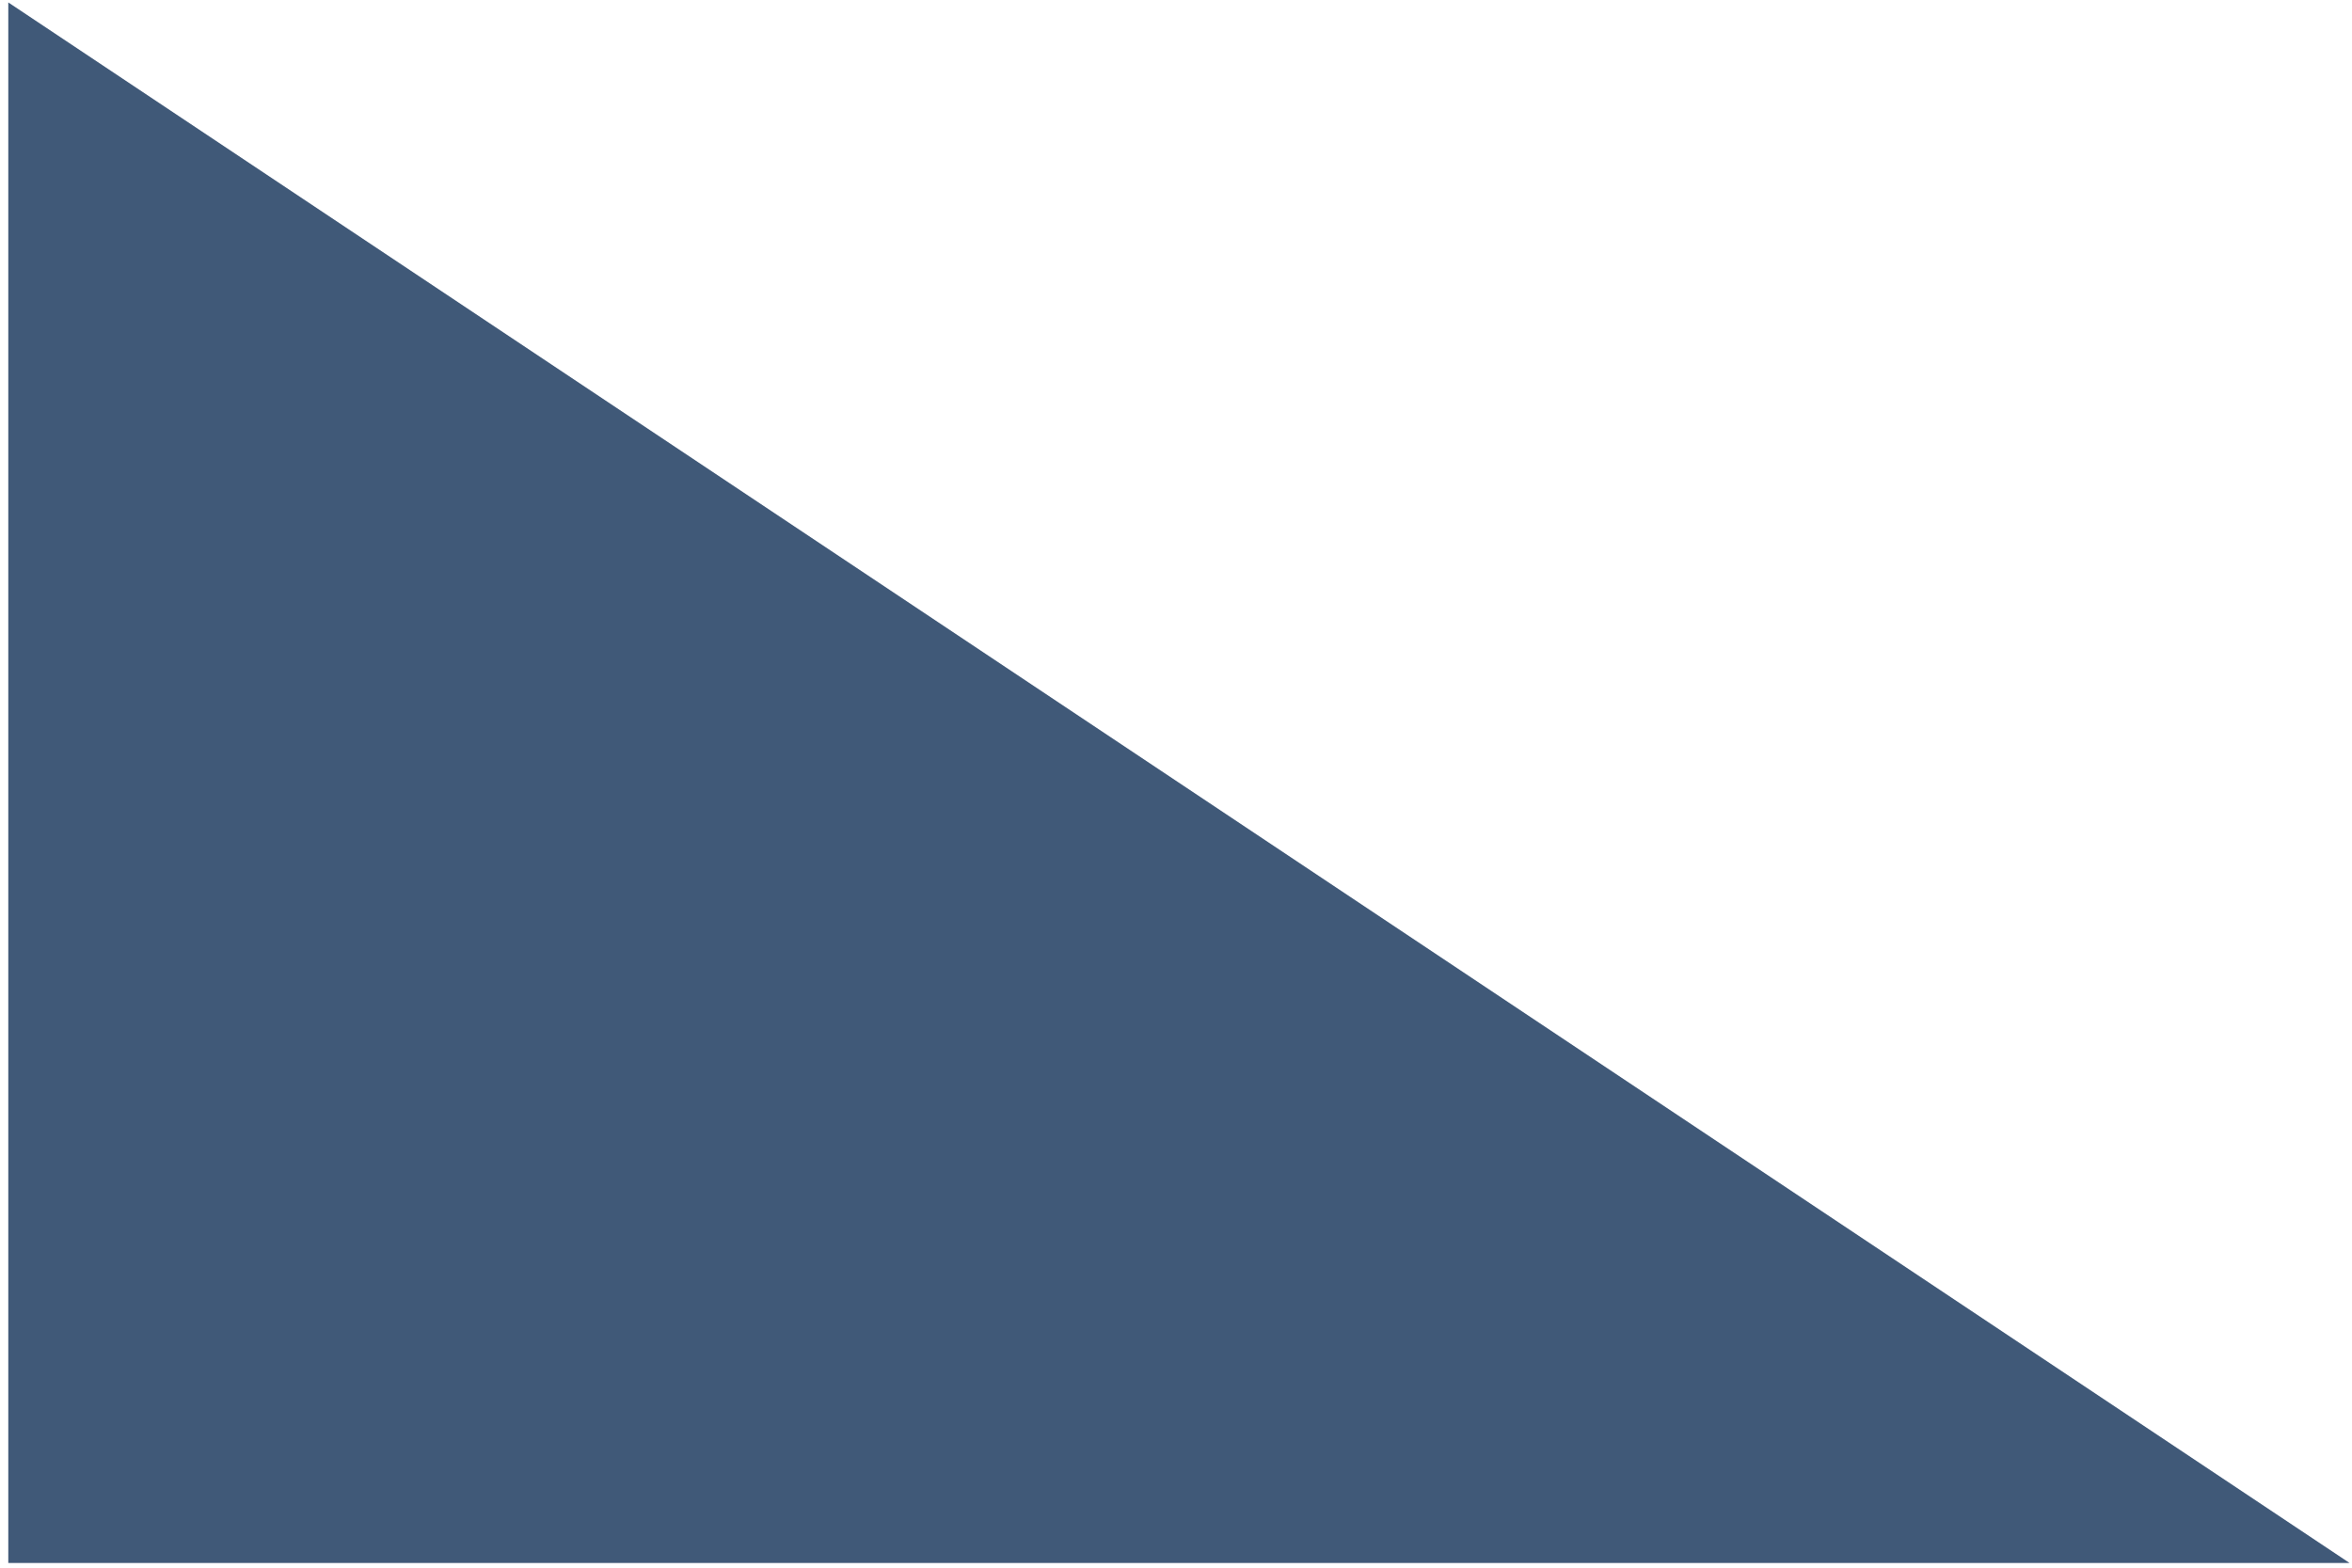
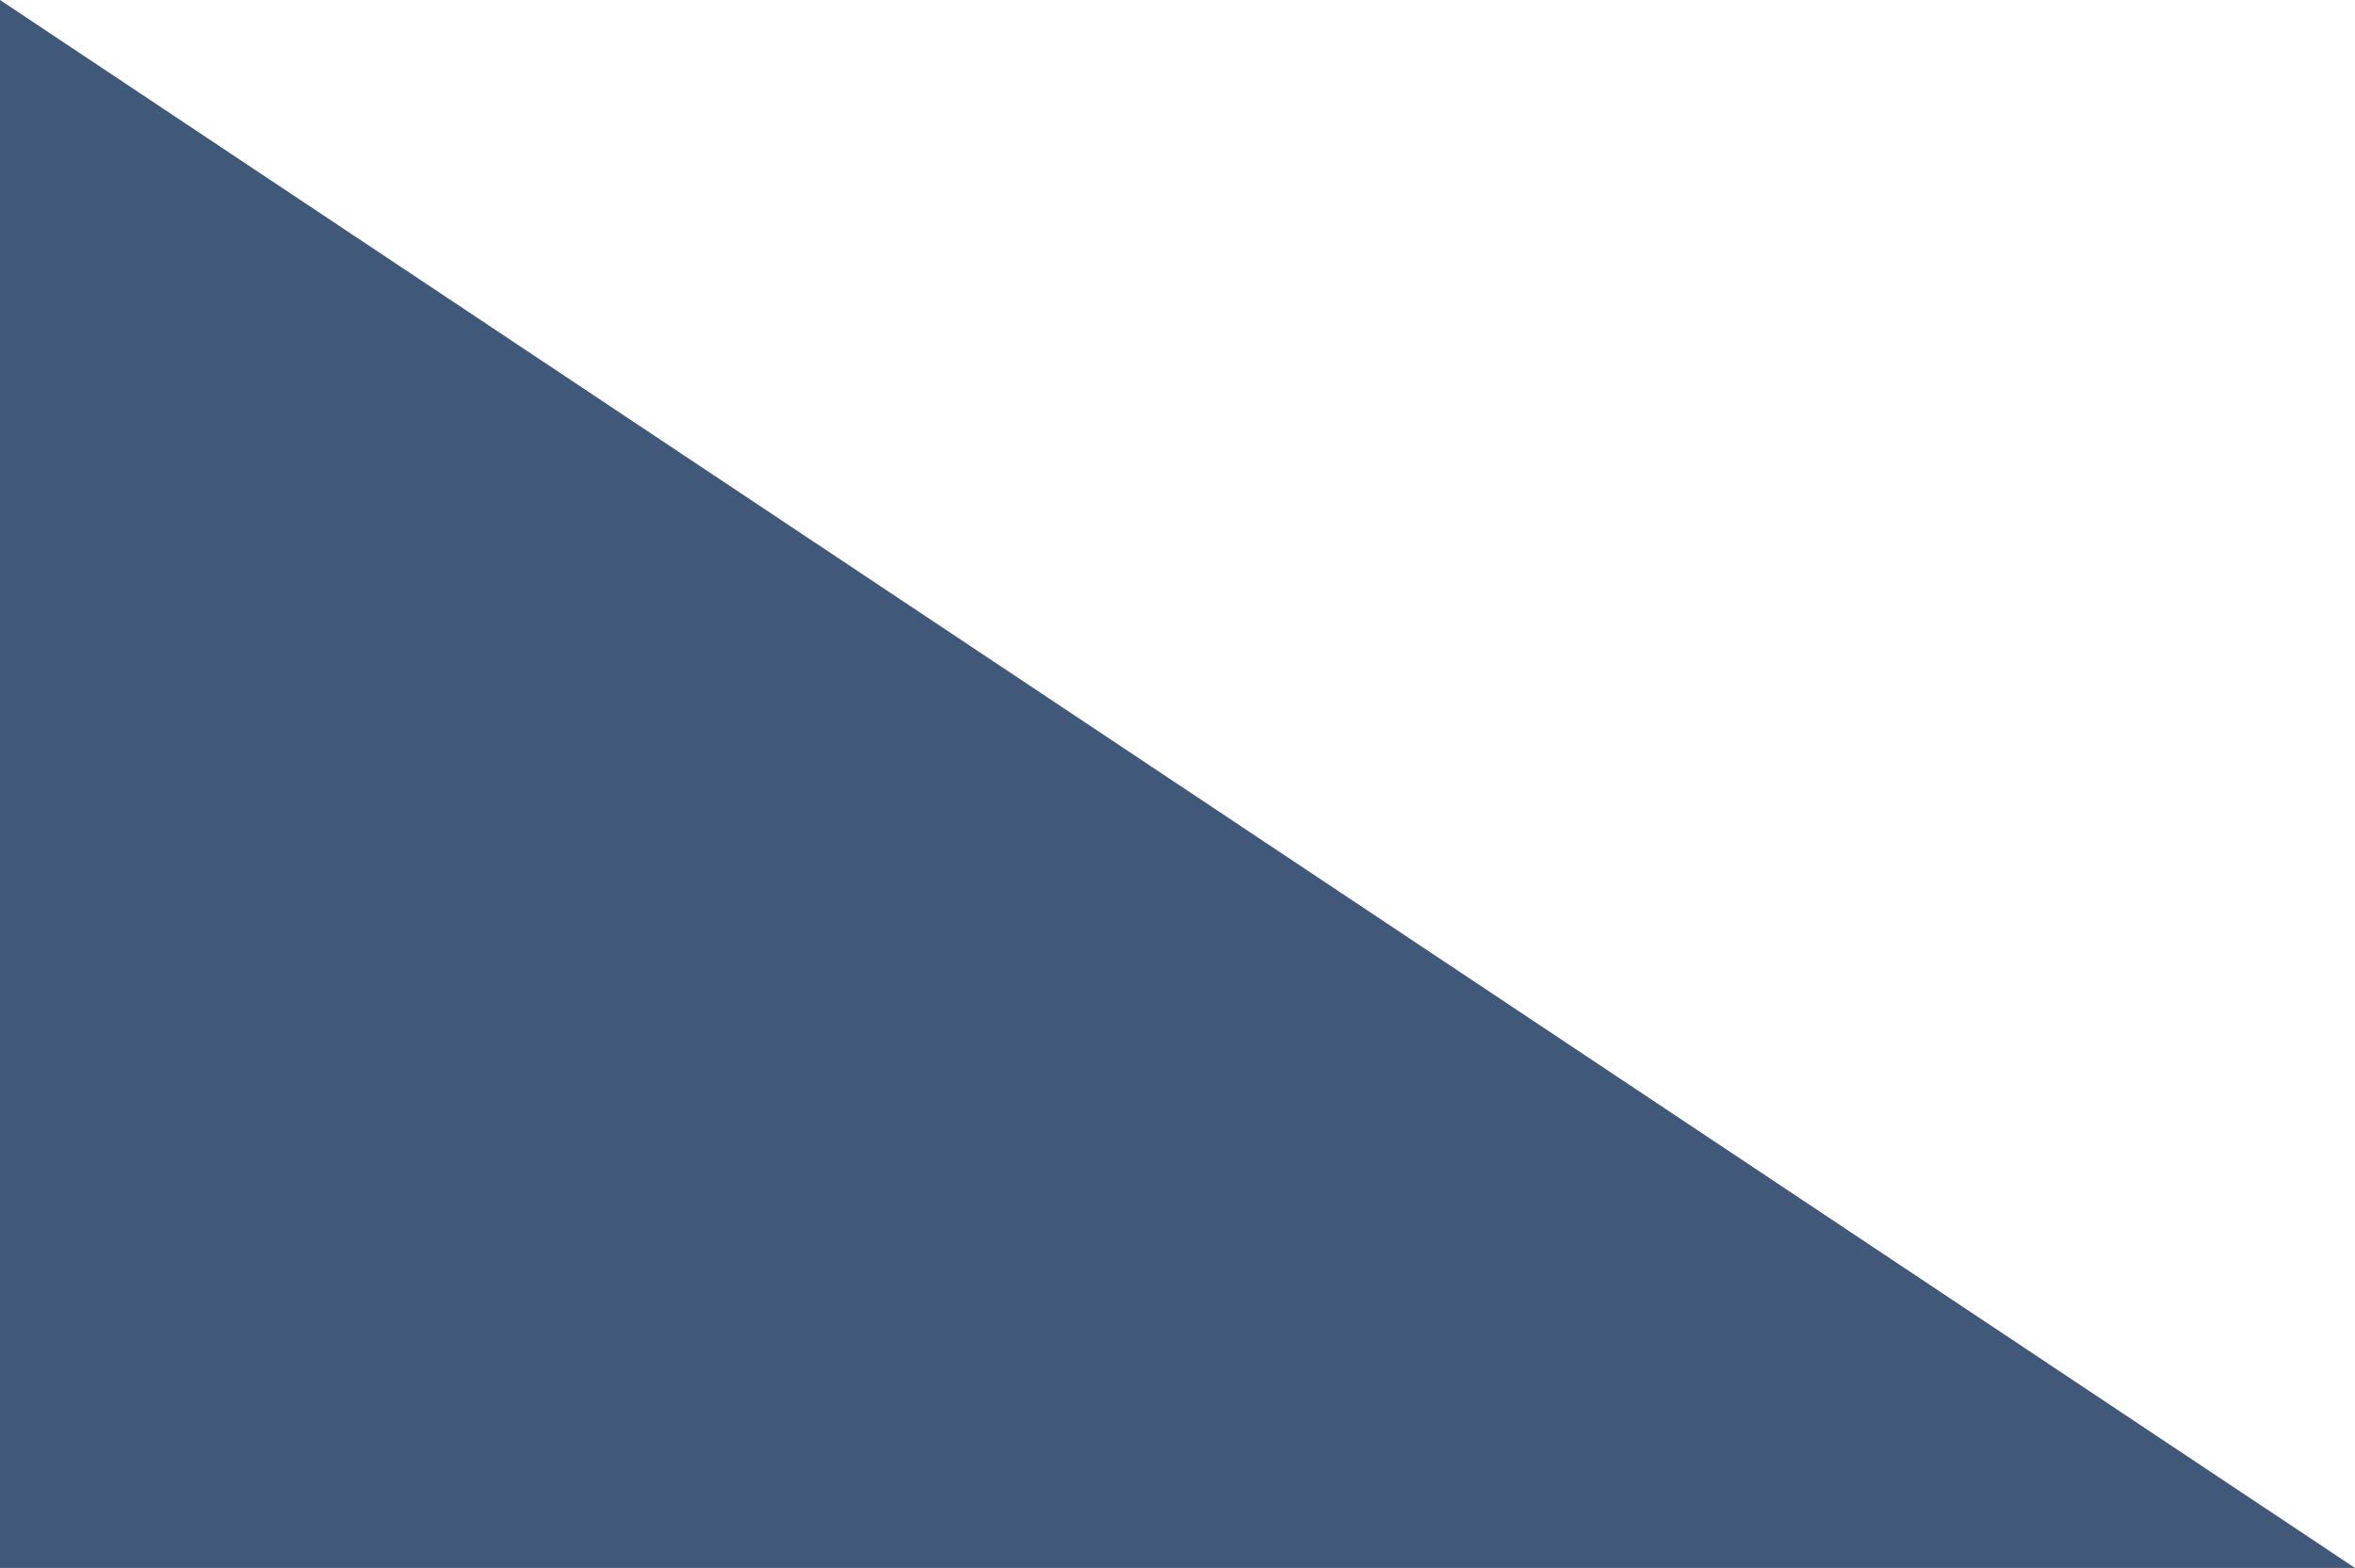
- <svg xmlns="http://www.w3.org/2000/svg" version="1.1" id="Layer_1" x="0px" y="0px" viewBox="0 0 482.2 321.4" enable-background="new 0 0 482.2 321.4" xml:space="preserve">
-   <polygon fill="#405978" points="481.7,320.5 1.7,320.5 1.7,0.5 " />
+ <svg xmlns="http://www.w3.org/2000/svg" version="1.1" id="Layer_1" x="0px" y="0px" viewBox="0 0 482 321" xml:space="preserve" preserveAspectRatio="xMinYMid">
+   <polygon fill="#405978" points="482,321 0,321 0,0 " />
</svg>
